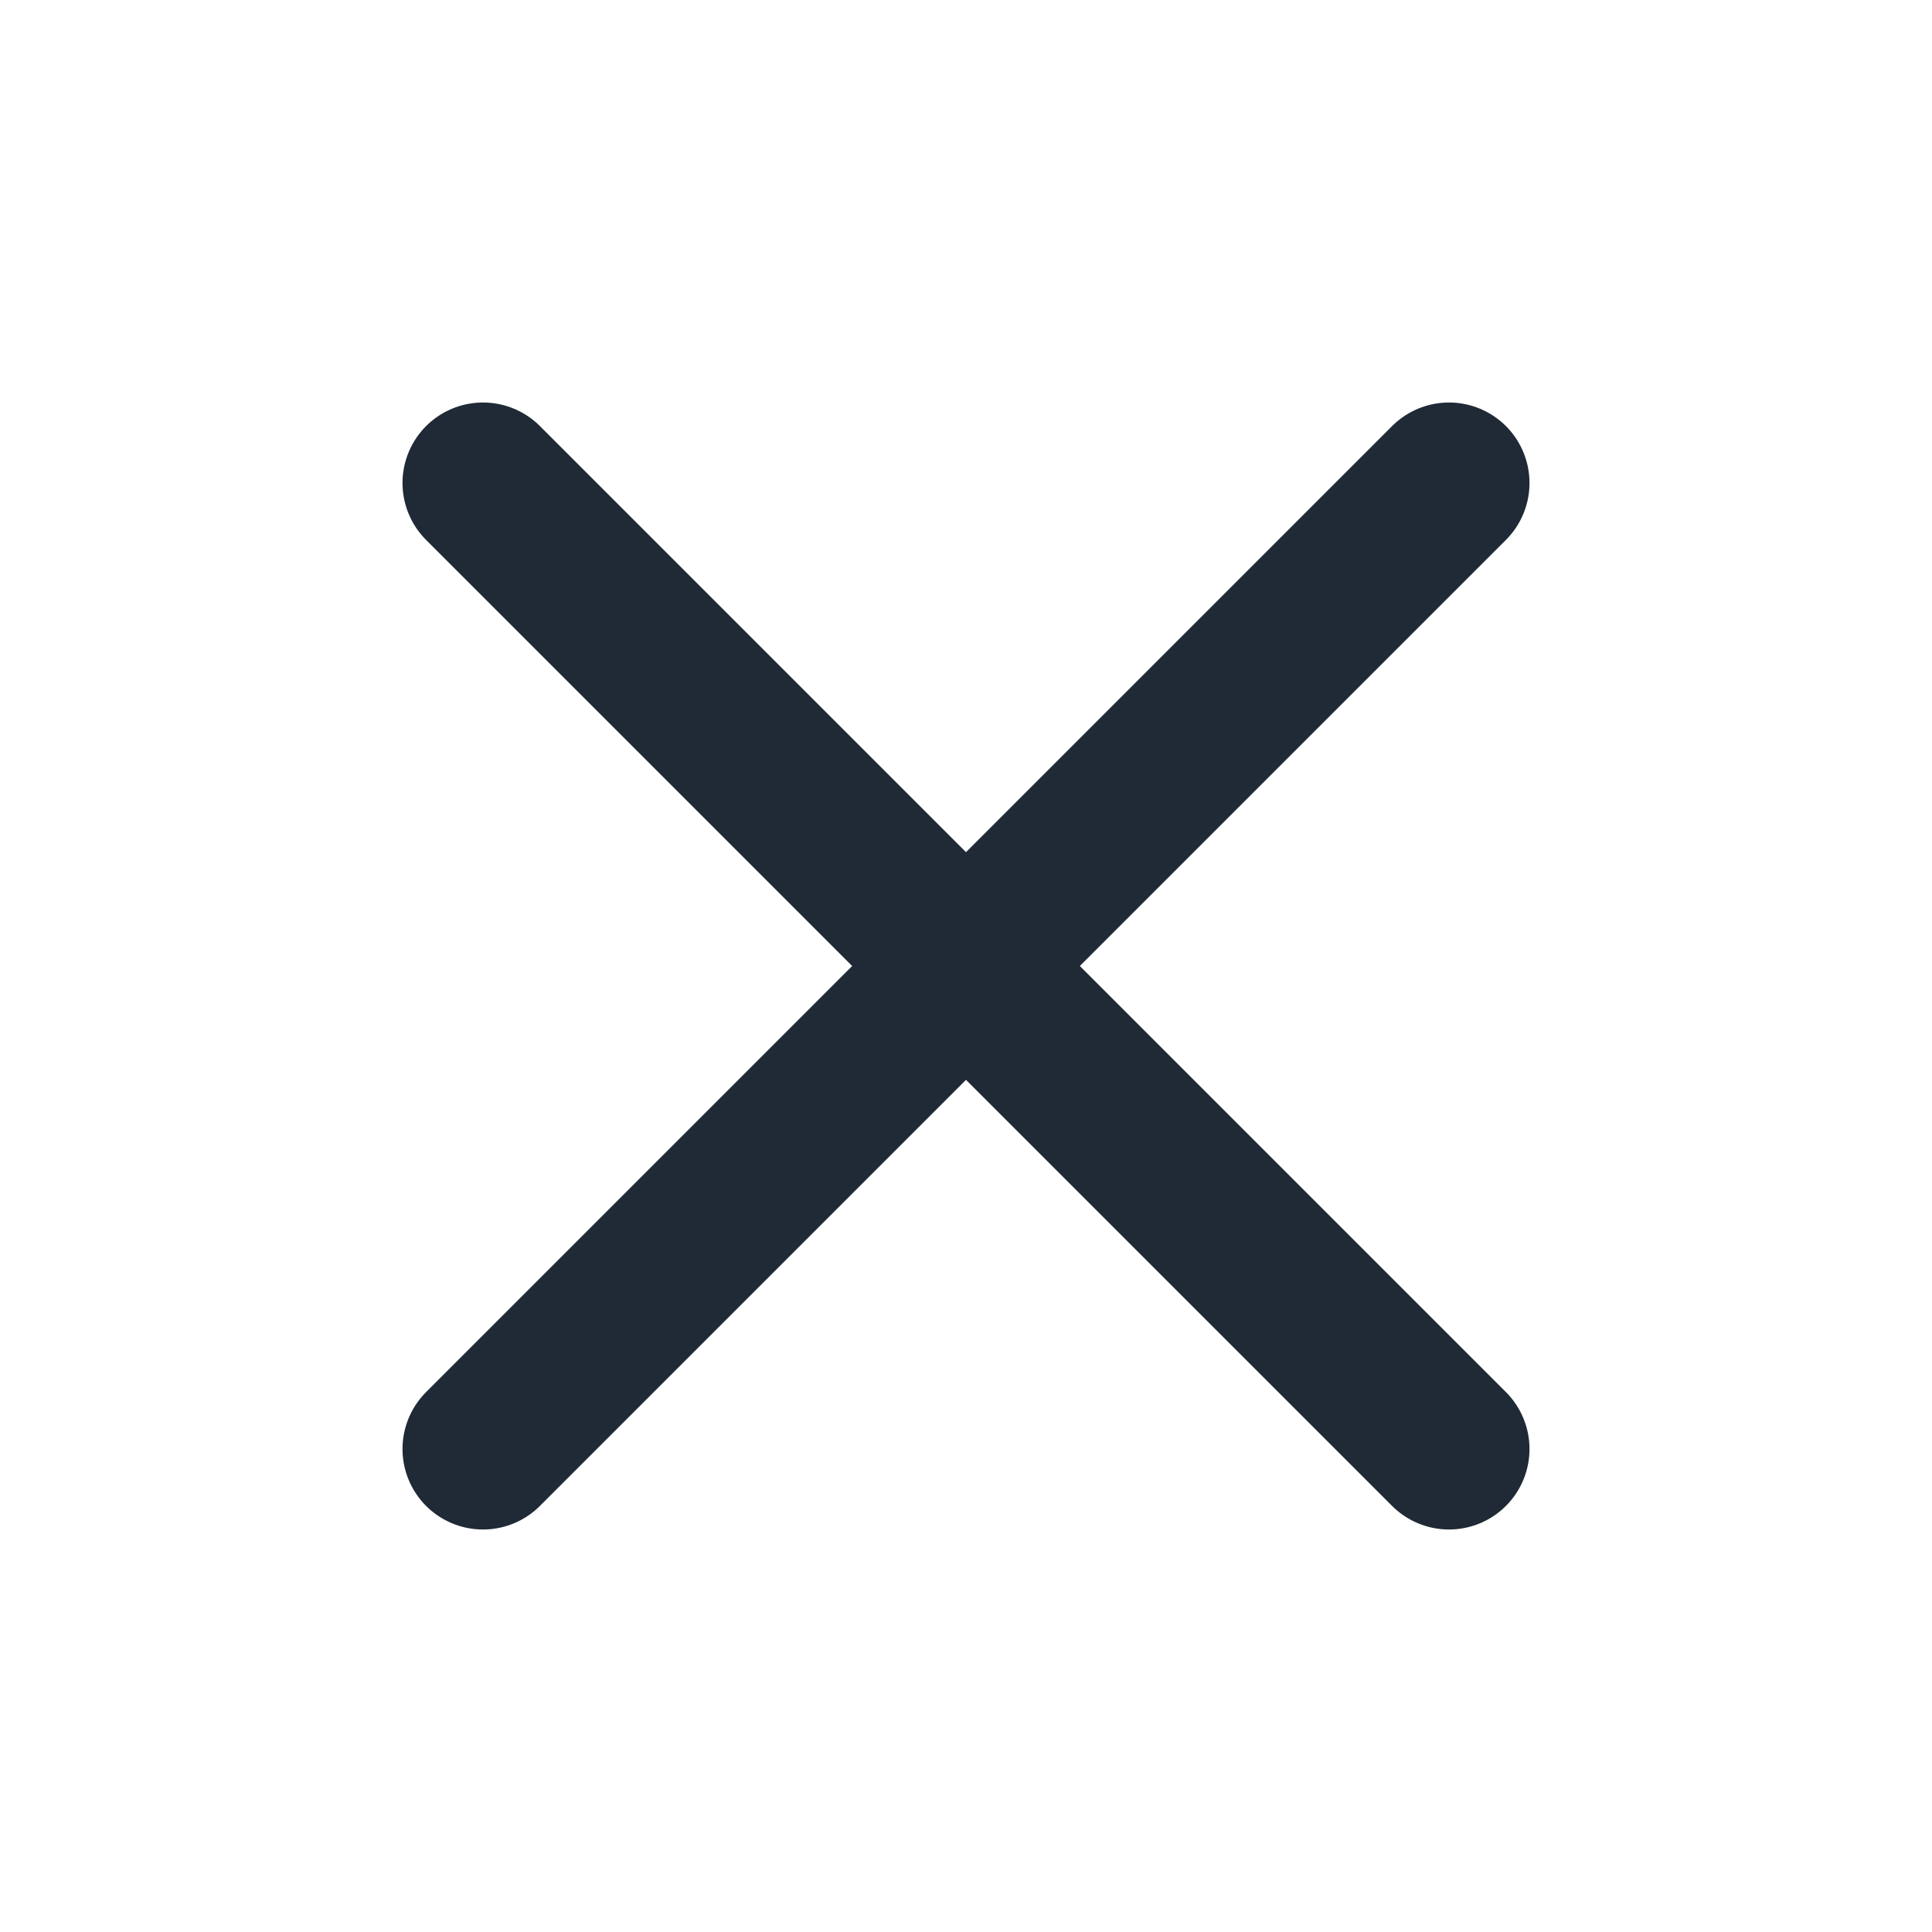
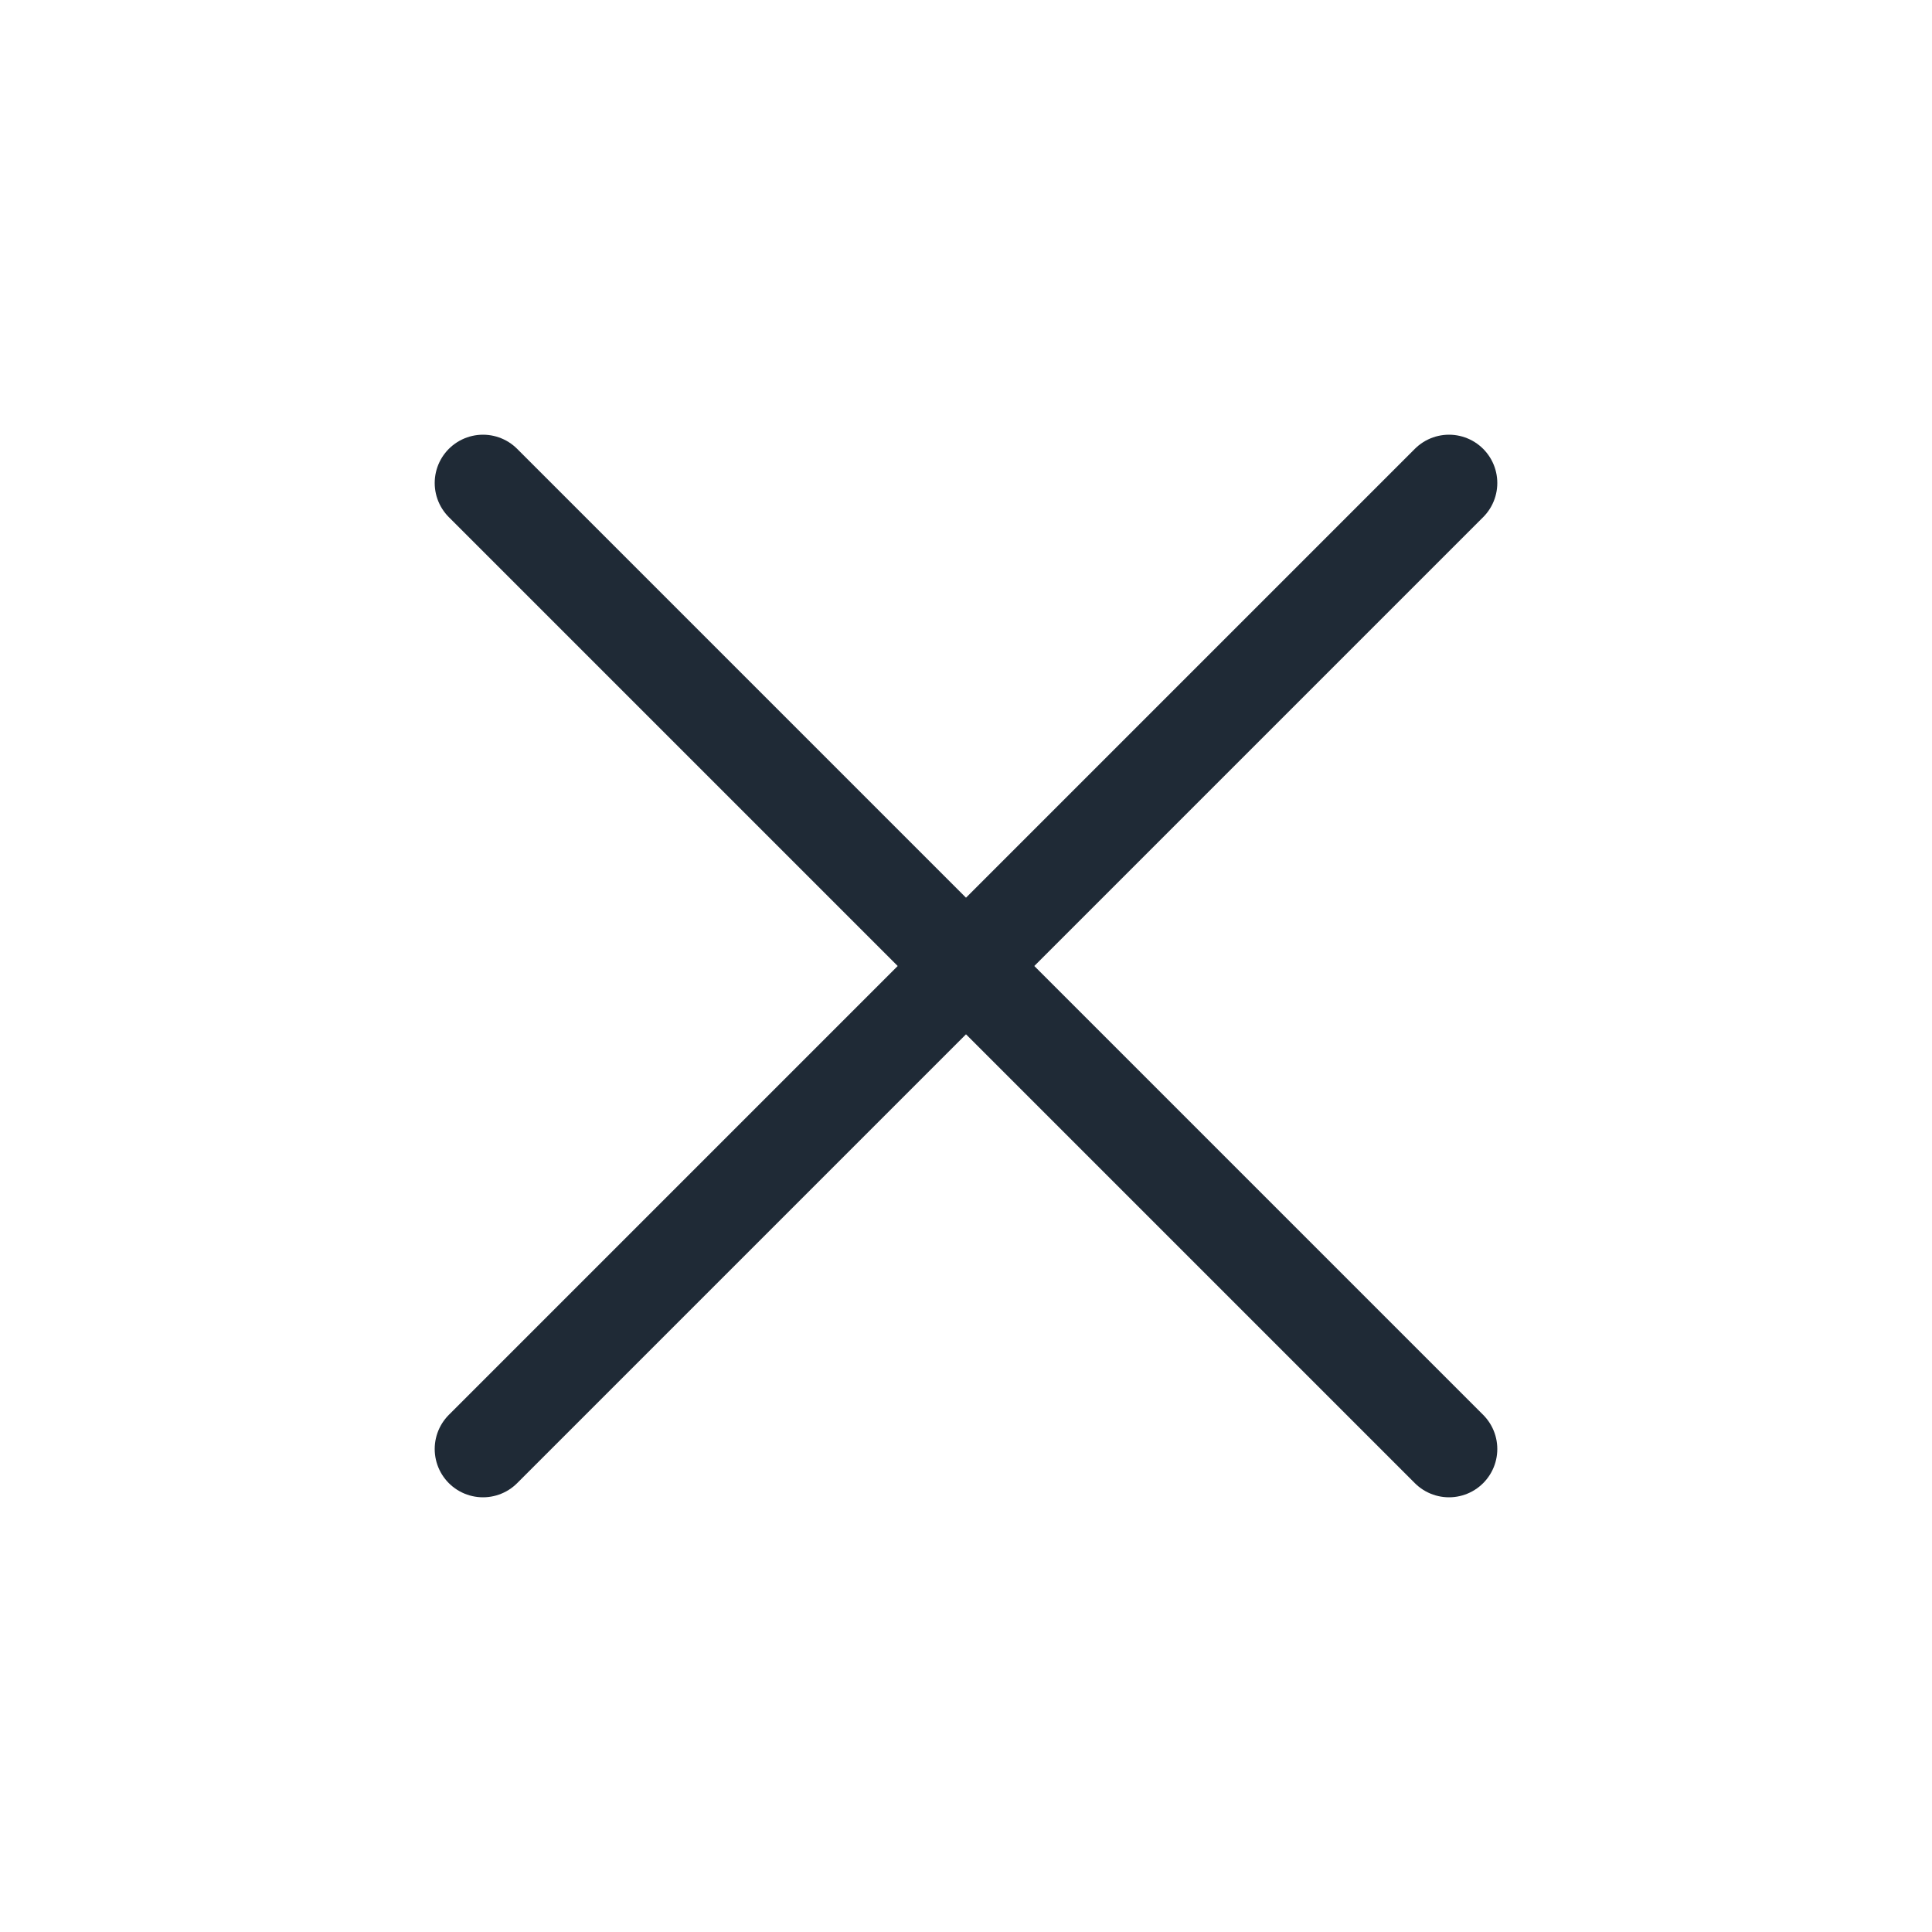
- <svg xmlns="http://www.w3.org/2000/svg" viewBox="0 0 24 24" width="48" height="48" fill="none" stroke="#1f2a36" stroke-width="2" stroke-linecap="round" stroke-linejoin="round">
+ <svg xmlns="http://www.w3.org/2000/svg" viewBox="0 0 24 24" width="48" height="48" fill="none" stroke="#1f2a36" stroke-width="1.2" stroke-linecap="round" stroke-linejoin="round">
  <path d="M6 6l12 12M18 6L6 18" />
</svg>
